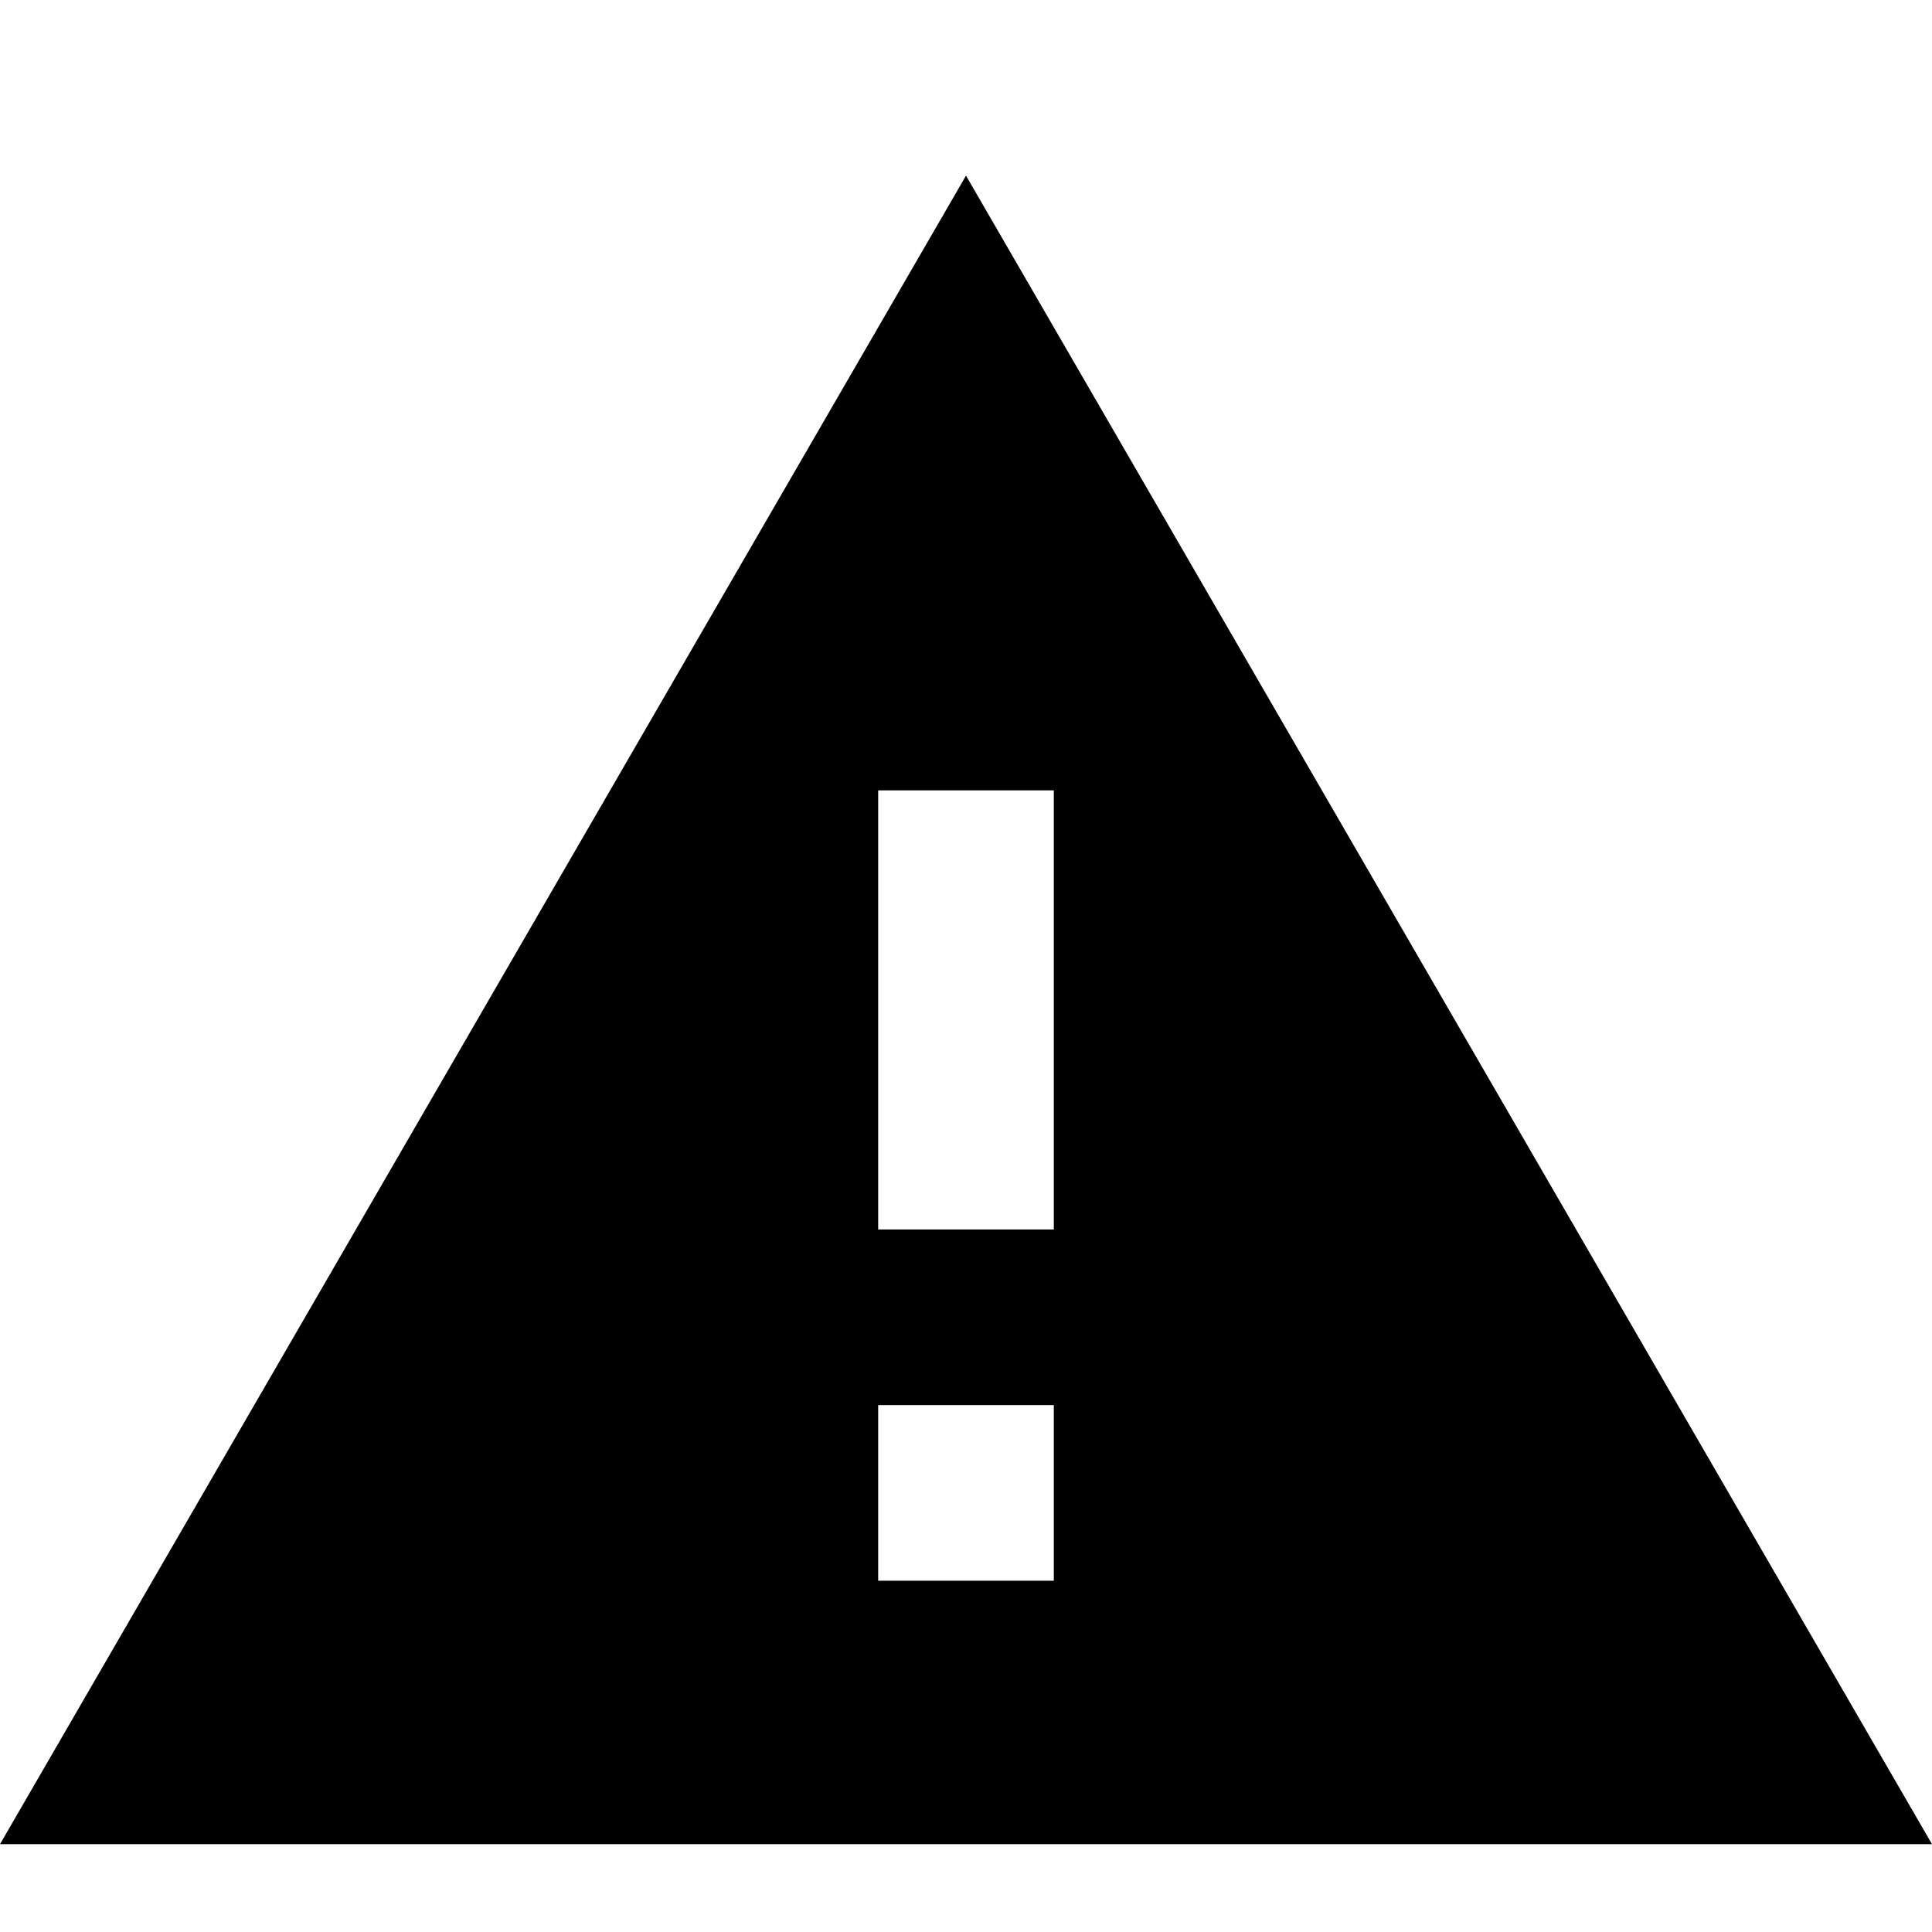
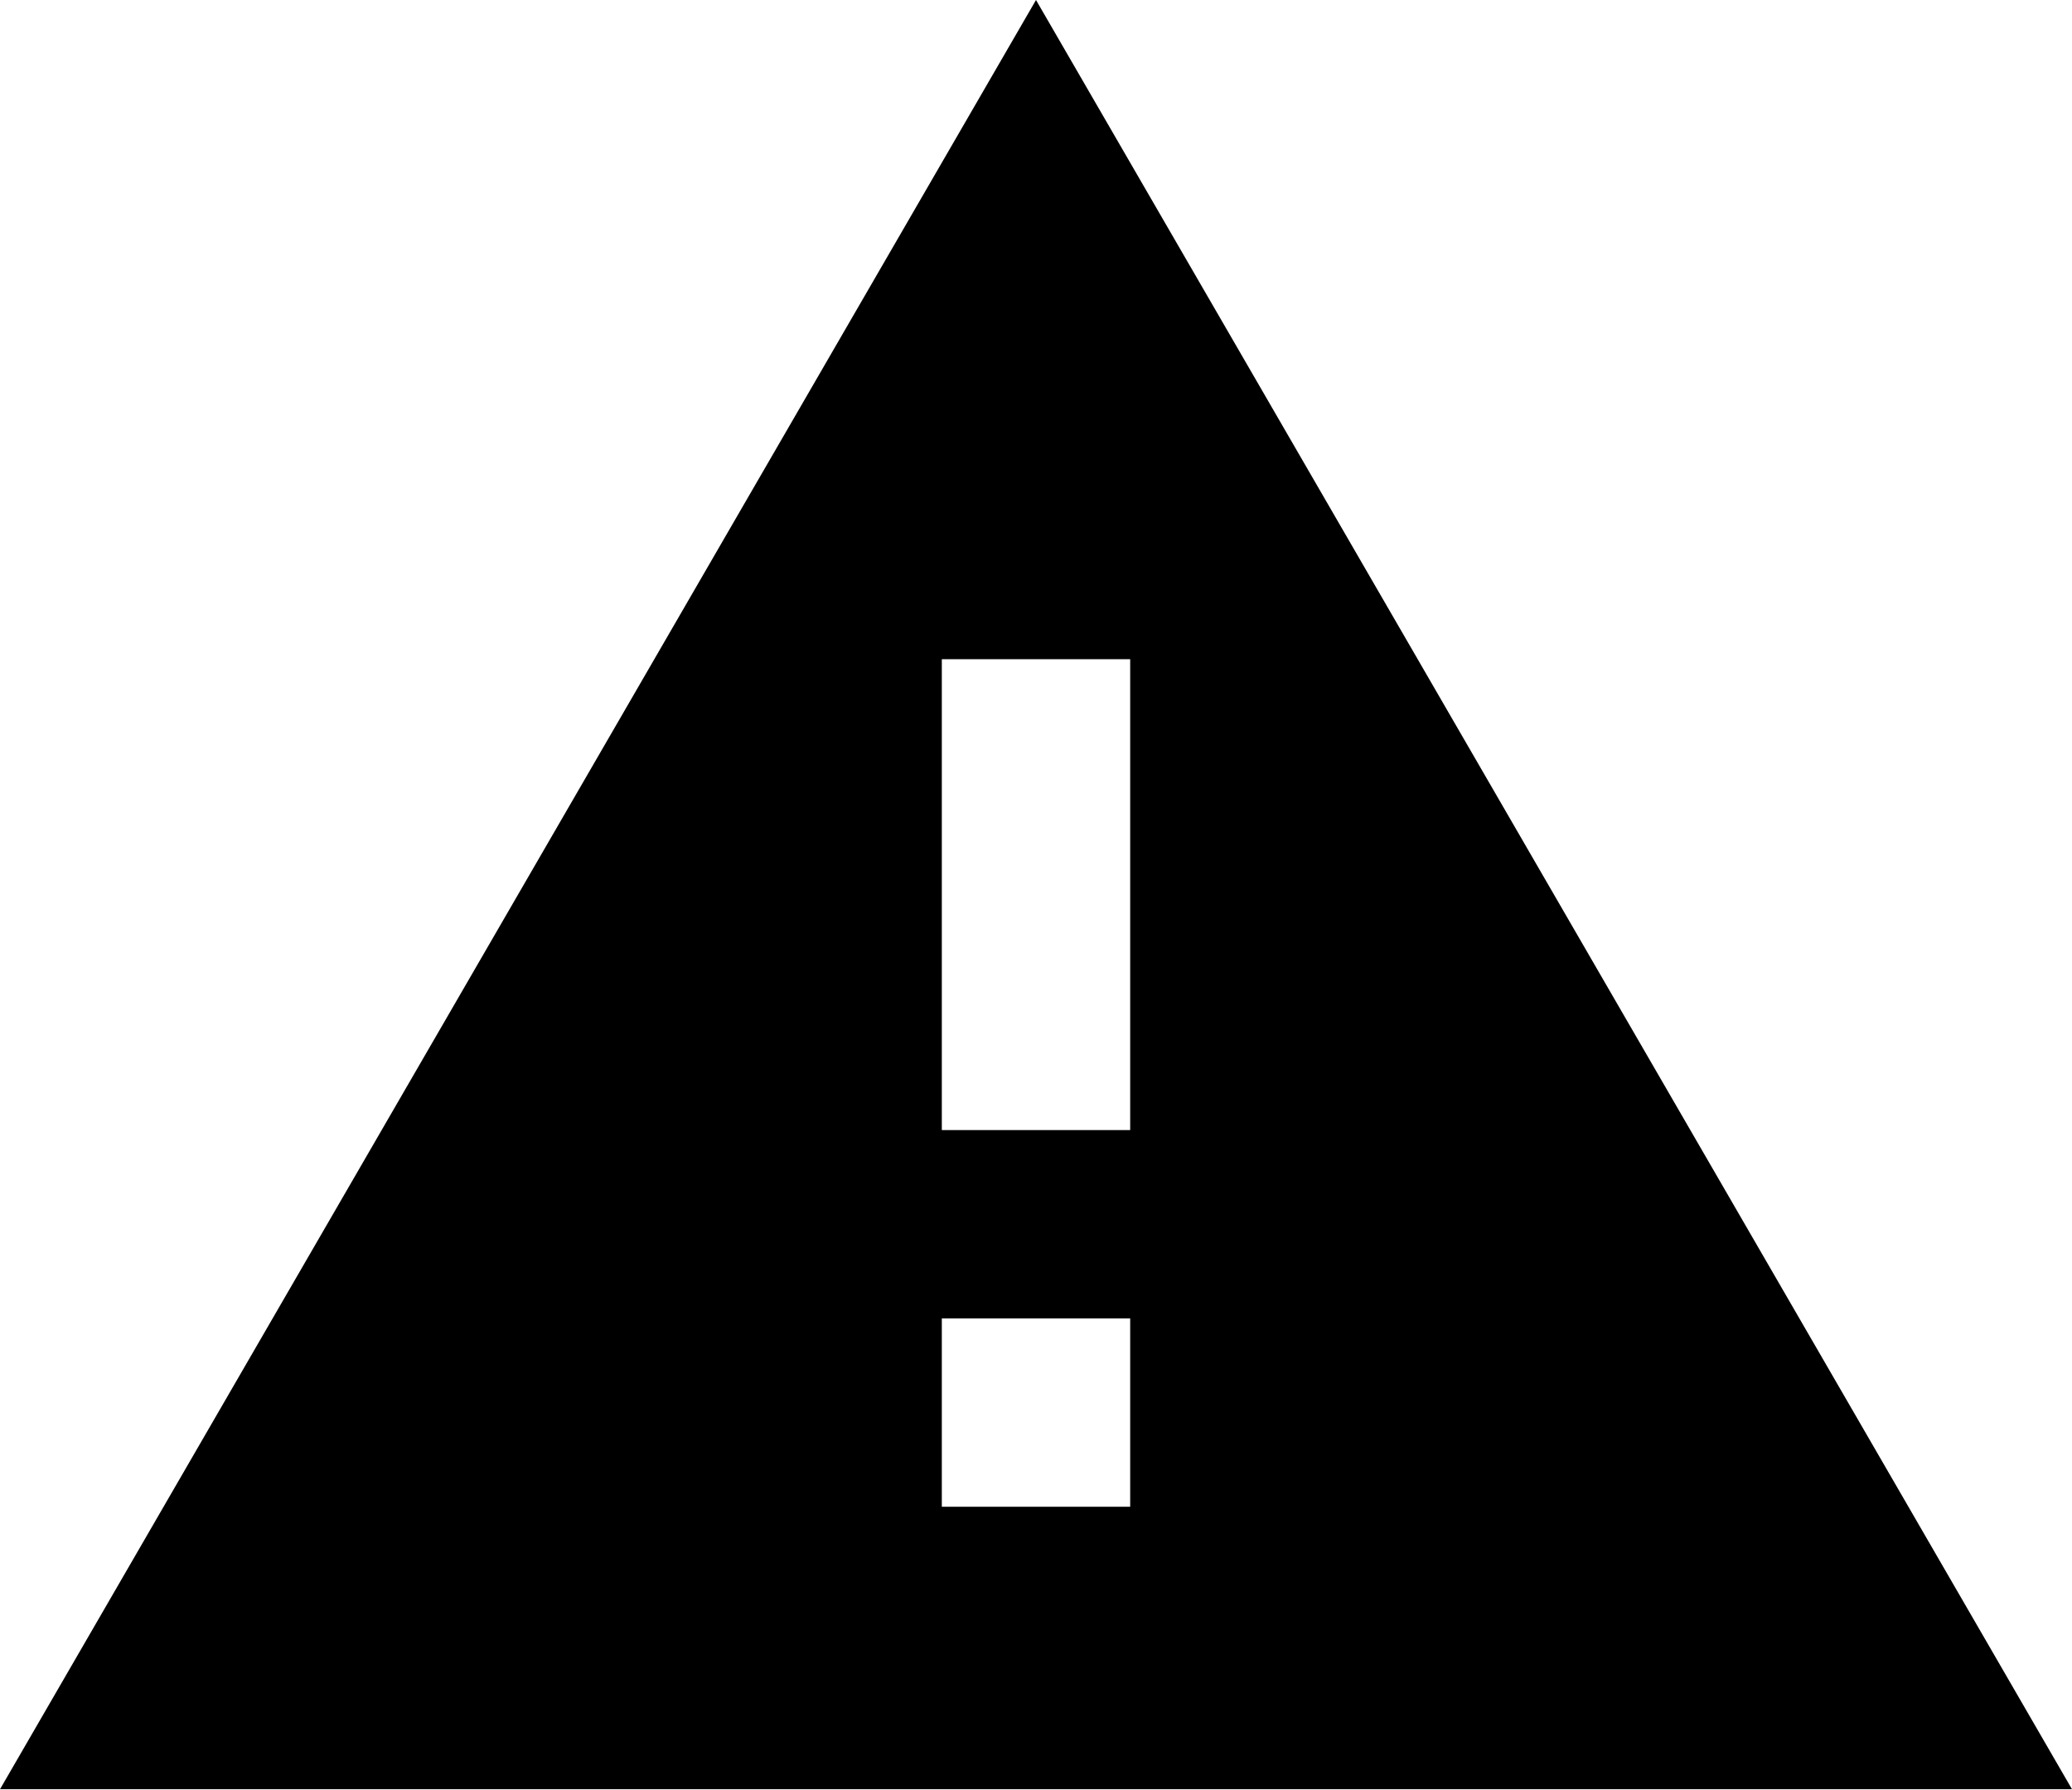
- <svg xmlns="http://www.w3.org/2000/svg" version="1.1" width="22" height="22" viewBox="0 0 22 22" id="svg1456">
+ <svg xmlns="http://www.w3.org/2000/svg" version="1.1" width="22" height="19" viewBox="0 0 22 19" id="svg1456">
  <defs id="defs1460" />
-   <path d="M 12,14 H 10 V 9 h 2 m 0,9 h -2 v -2 h 2 M 0,21 H 22 L 11,2 Z" id="path1454" />
+   <path d="M 12,12 H 10 V 7 h 2 m 0,9 h -2 v -2 h 2 M 0,19 H 22 L 11,0 Z" id="path1454" />
</svg>
